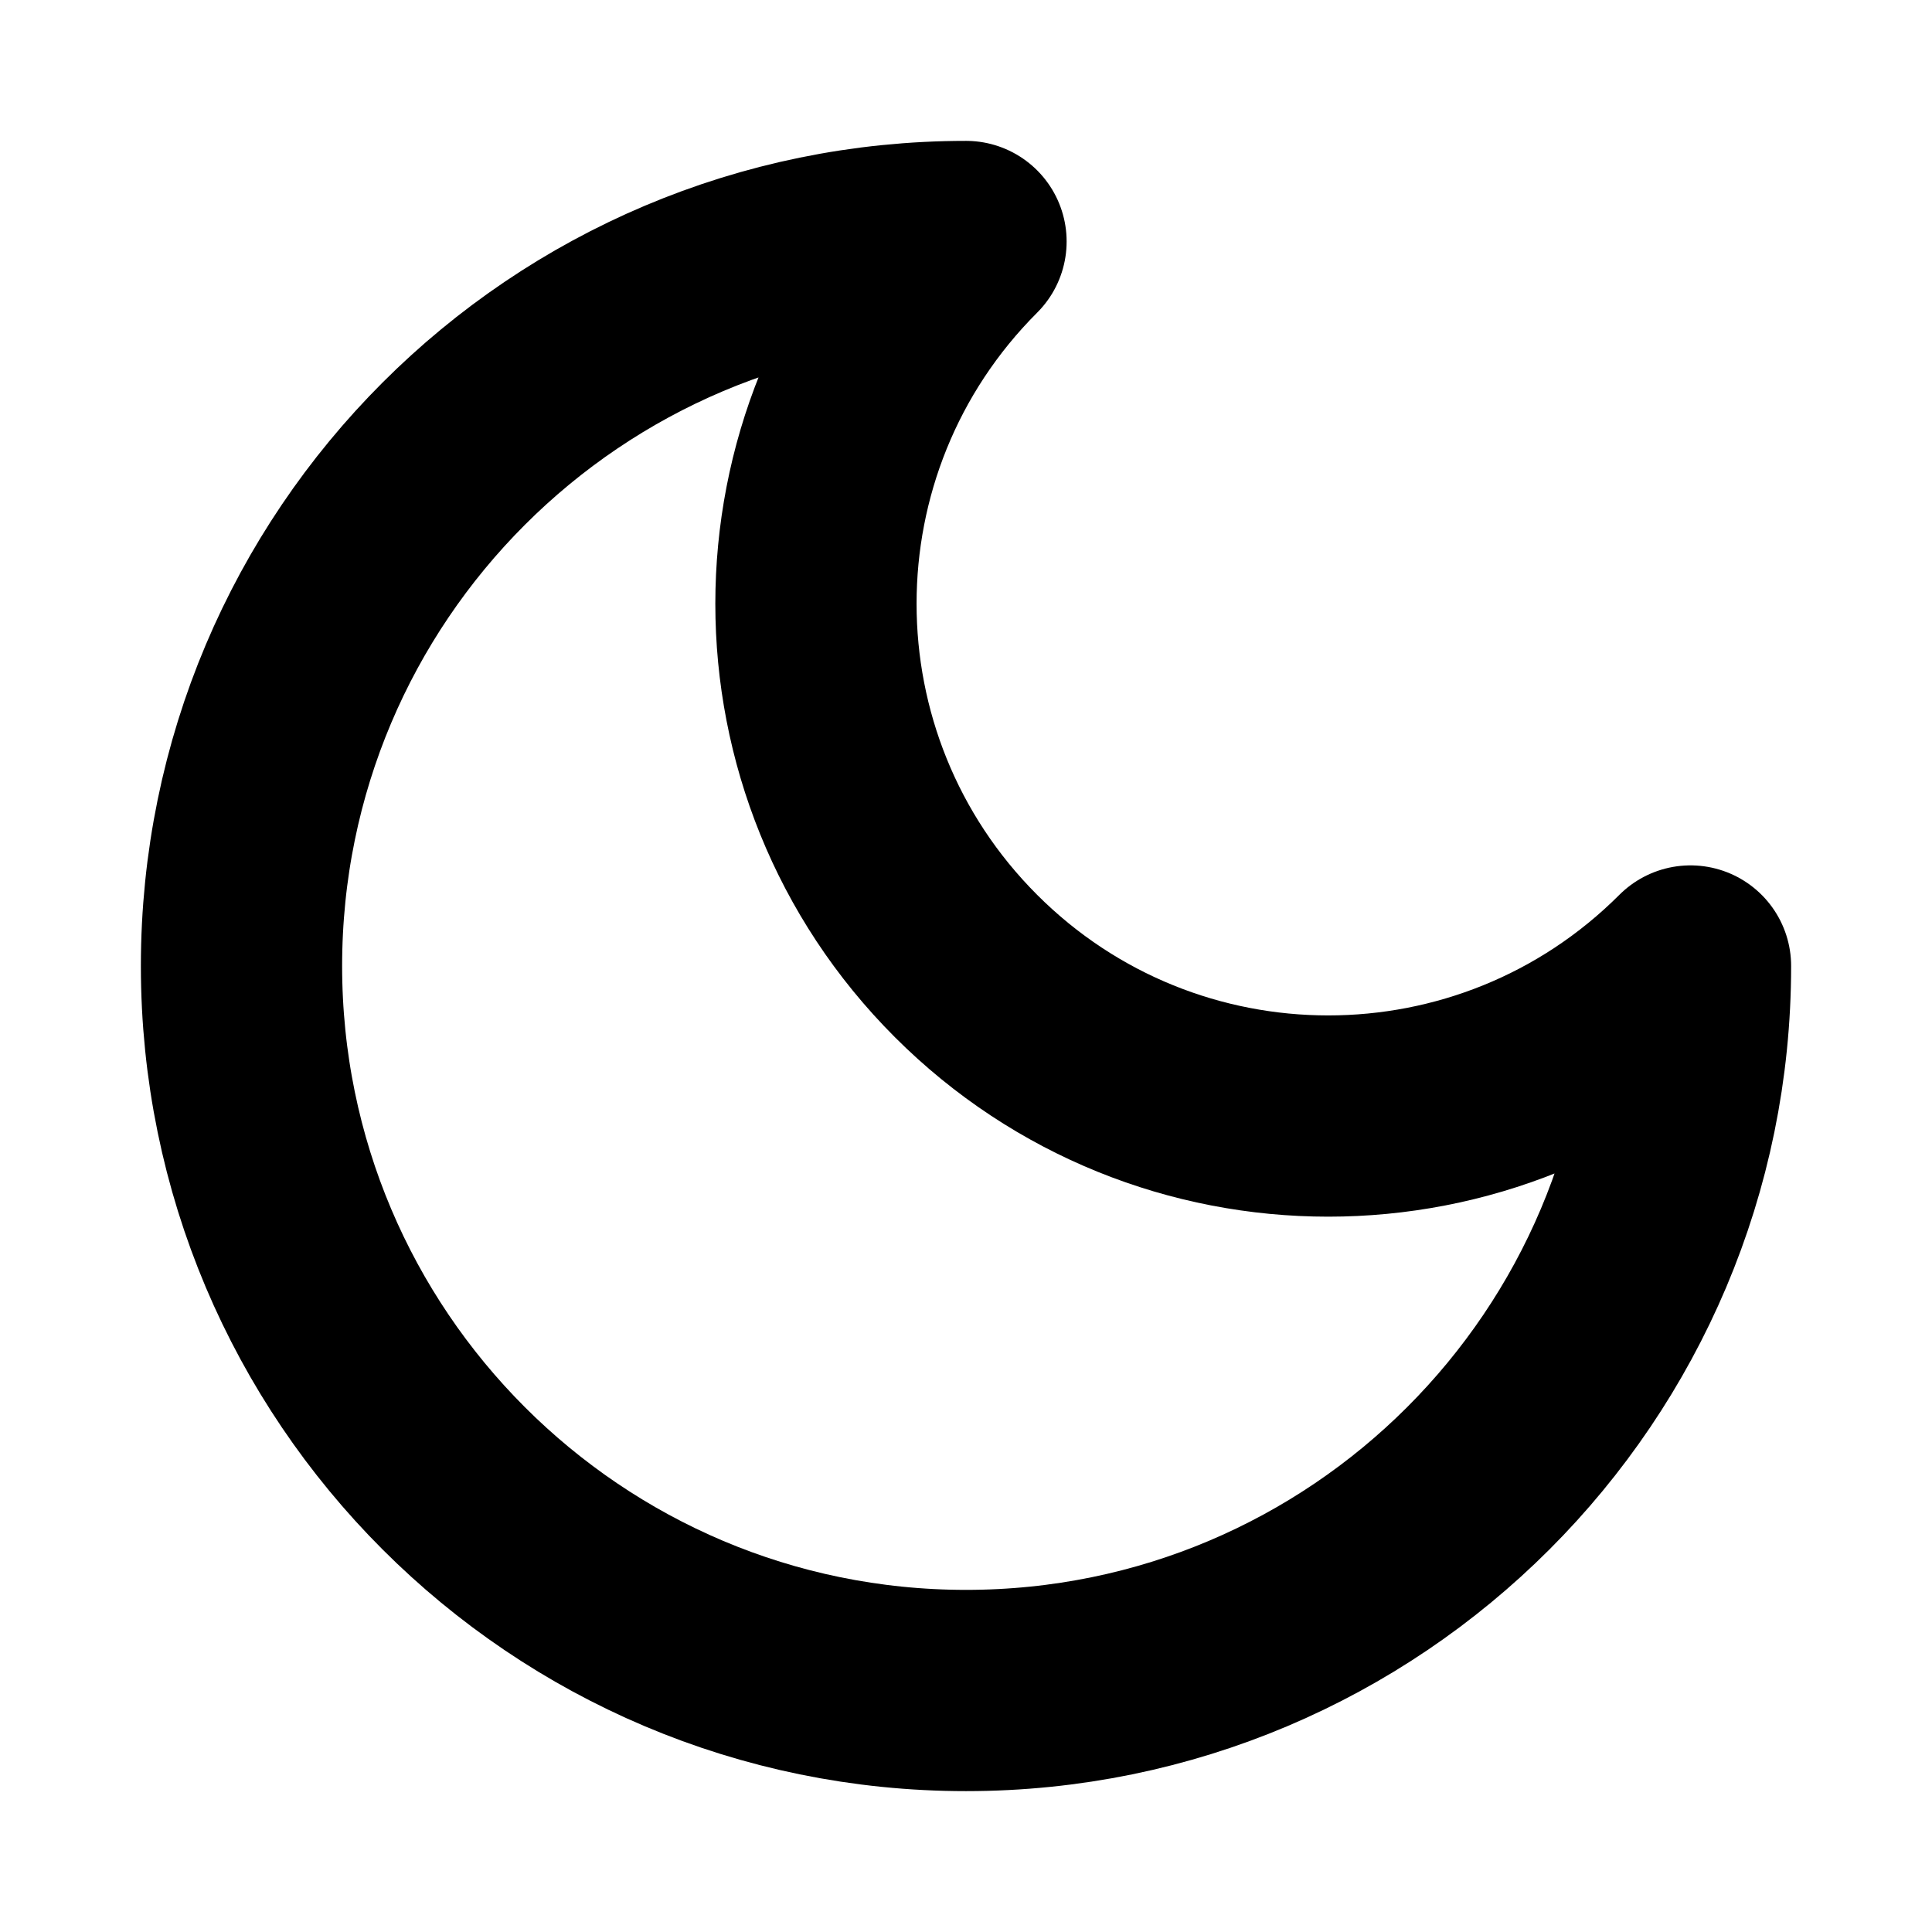
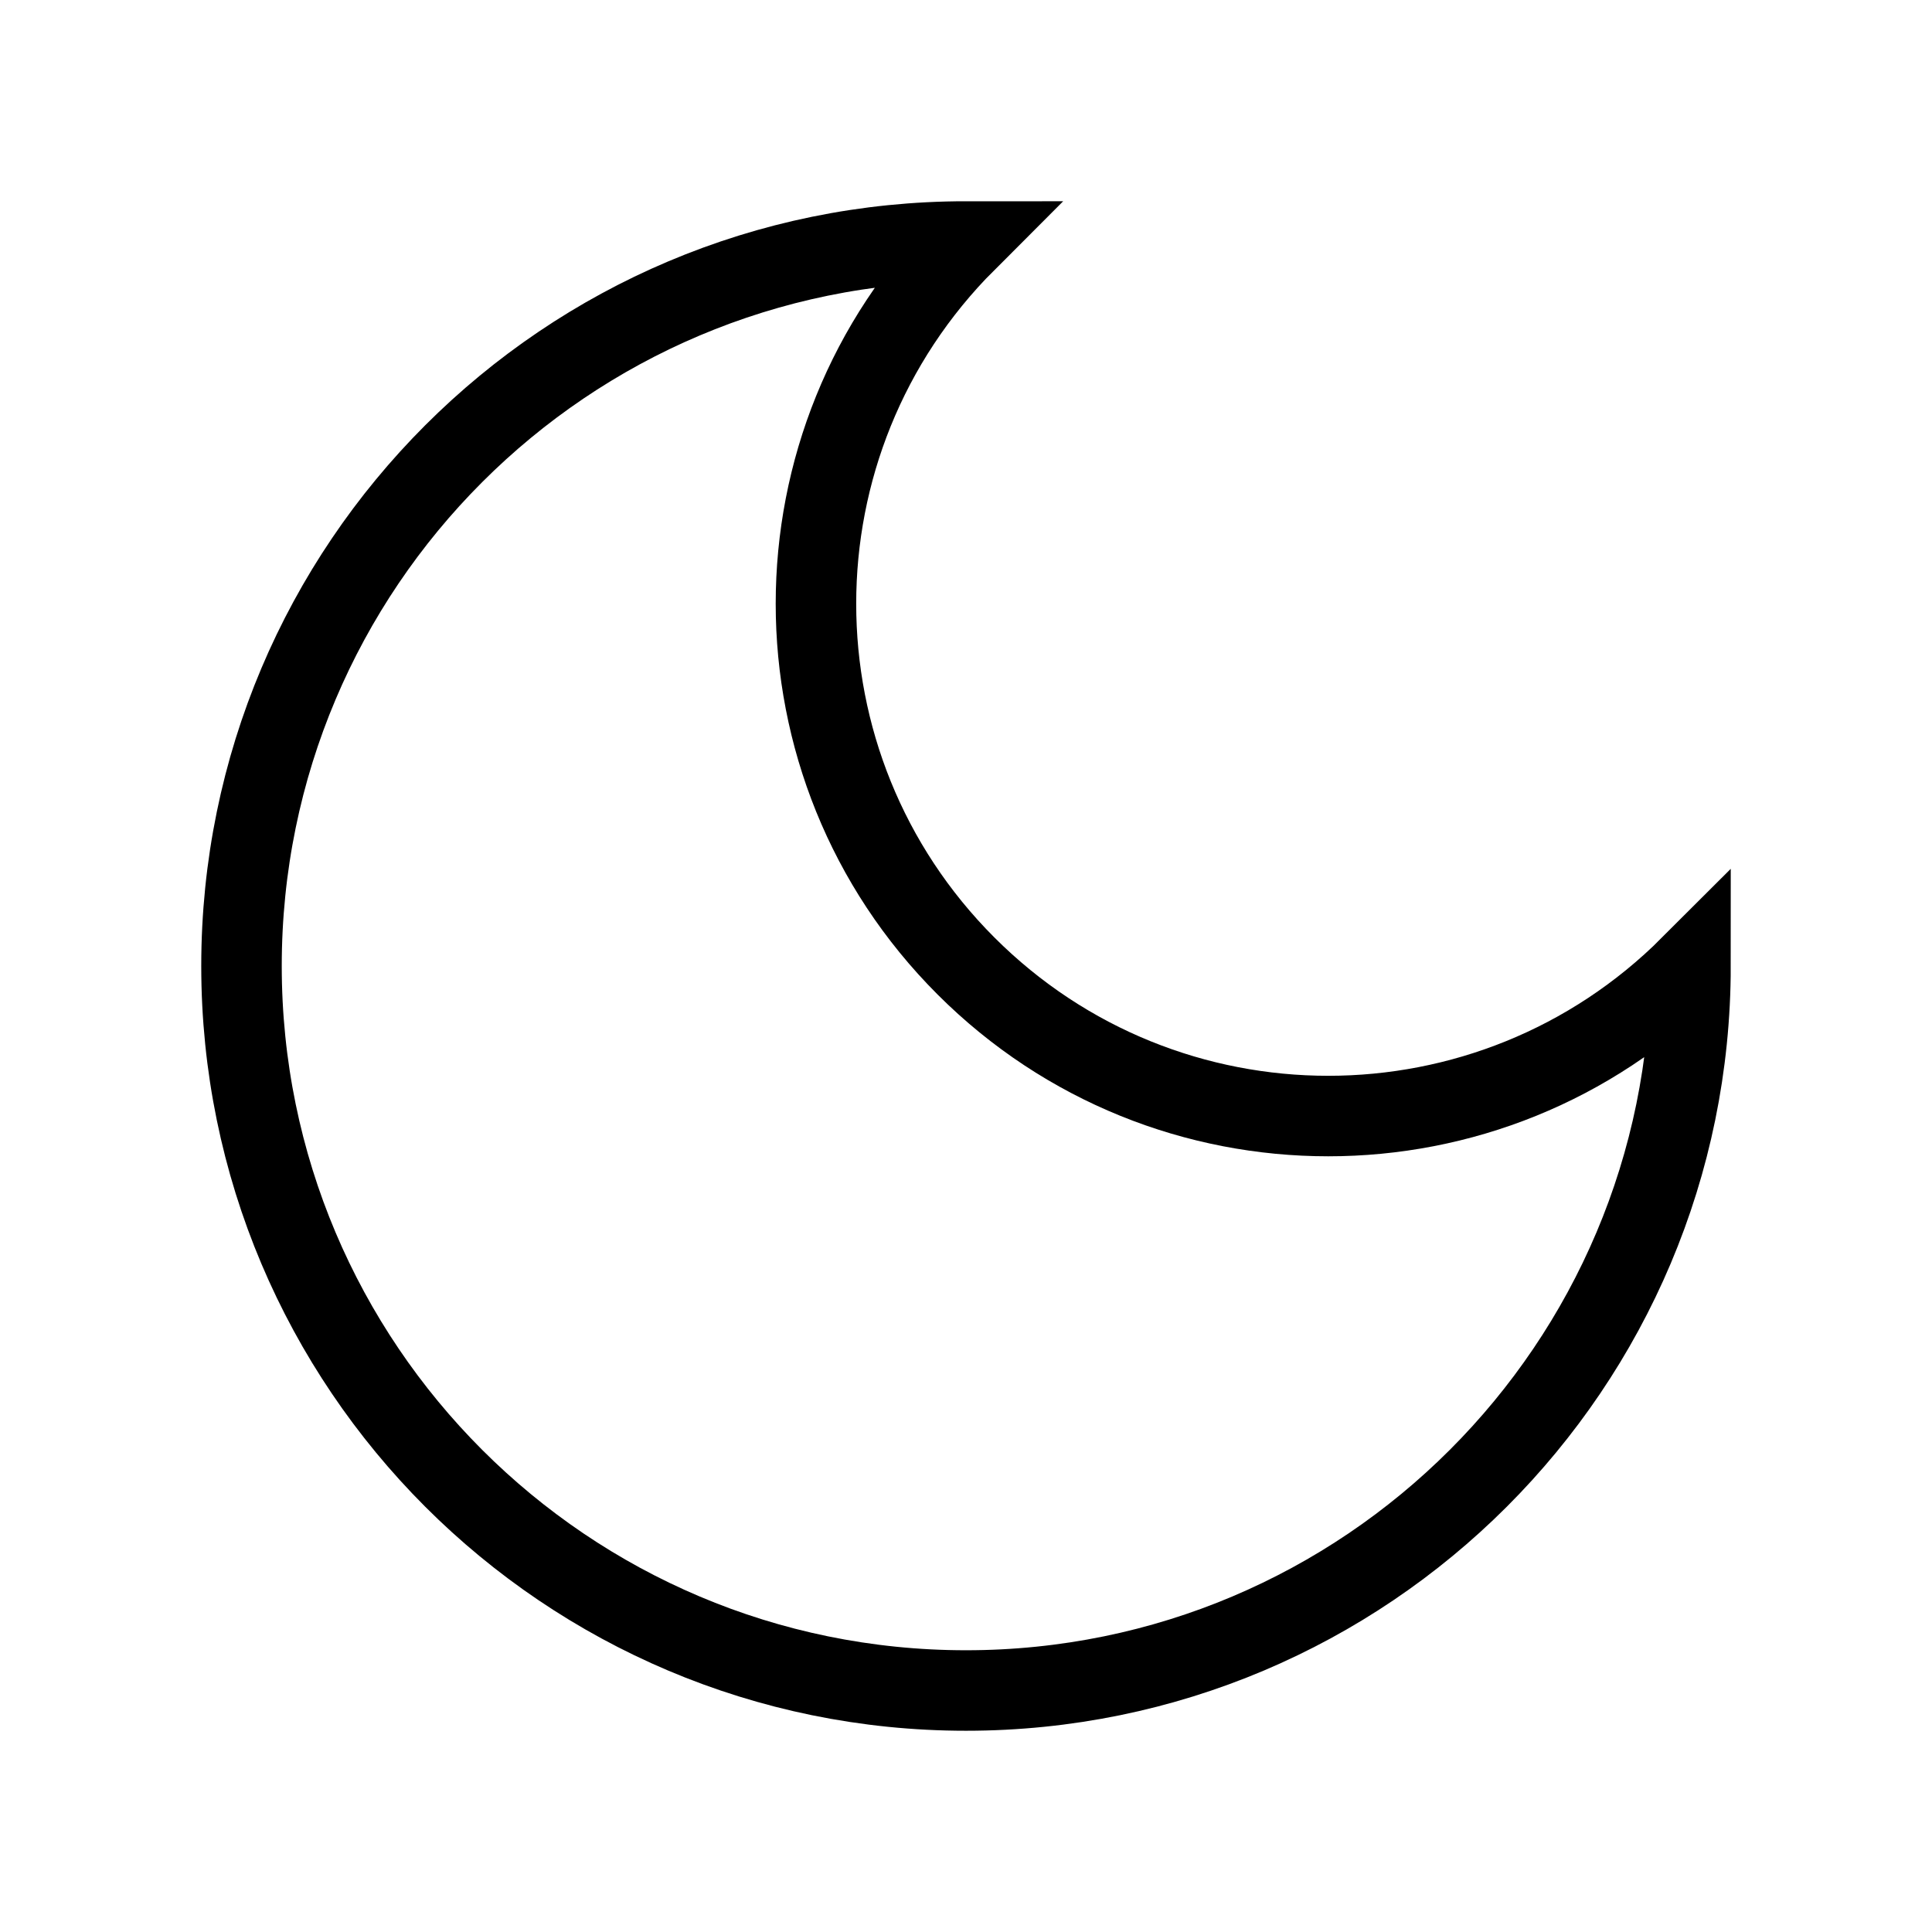
- <svg xmlns="http://www.w3.org/2000/svg" width="24" height="24" viewBox="0 0 24 24" fill="none" stroke="currentColor" stroke-width="2.5" stroke-linecap="round" stroke-linejoin="round" class="w-4 h-4">
+ <svg xmlns="http://www.w3.org/2000/svg" width="24" height="24" viewBox="0 0 24 24" fill="none" stroke="currentColor" strokeWidth="2.5" stroke-linecap="round" strokeLinejoin="round" class="w-4 h-4">
  <path d="M12 3a6 6 0 0 0 9 9 9 9 0 1 1-9-9Z" />
</svg>
